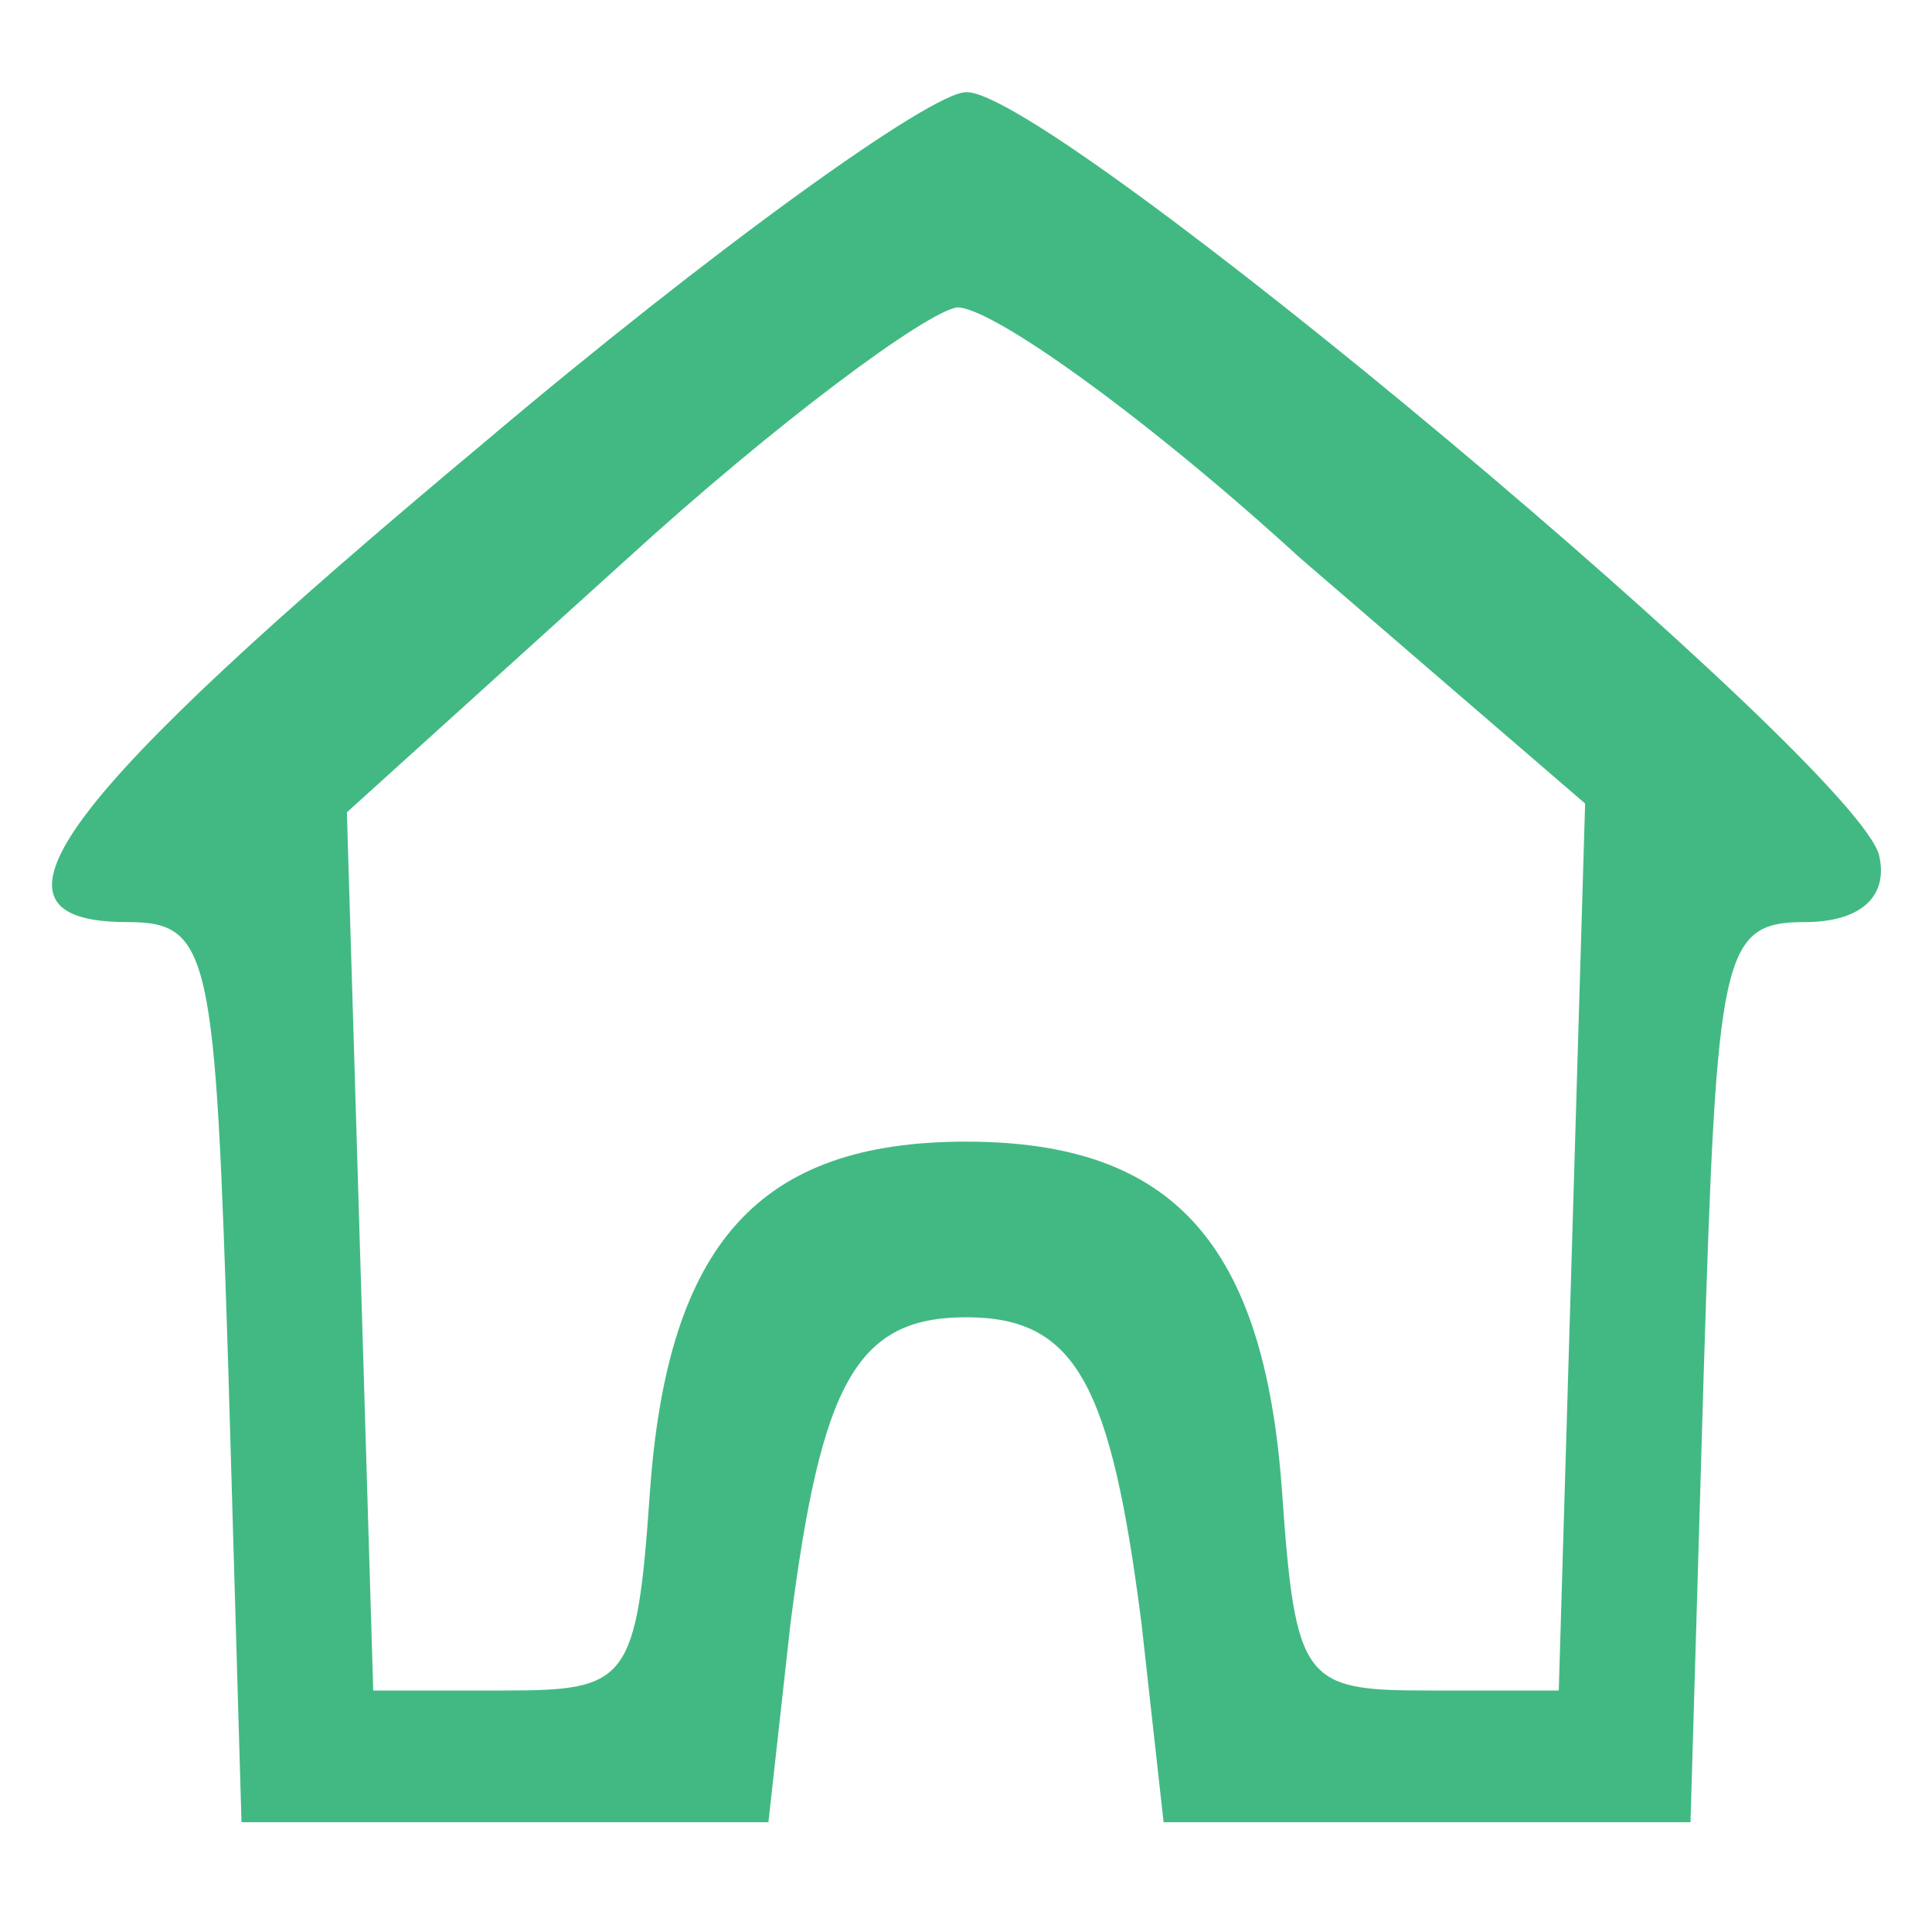
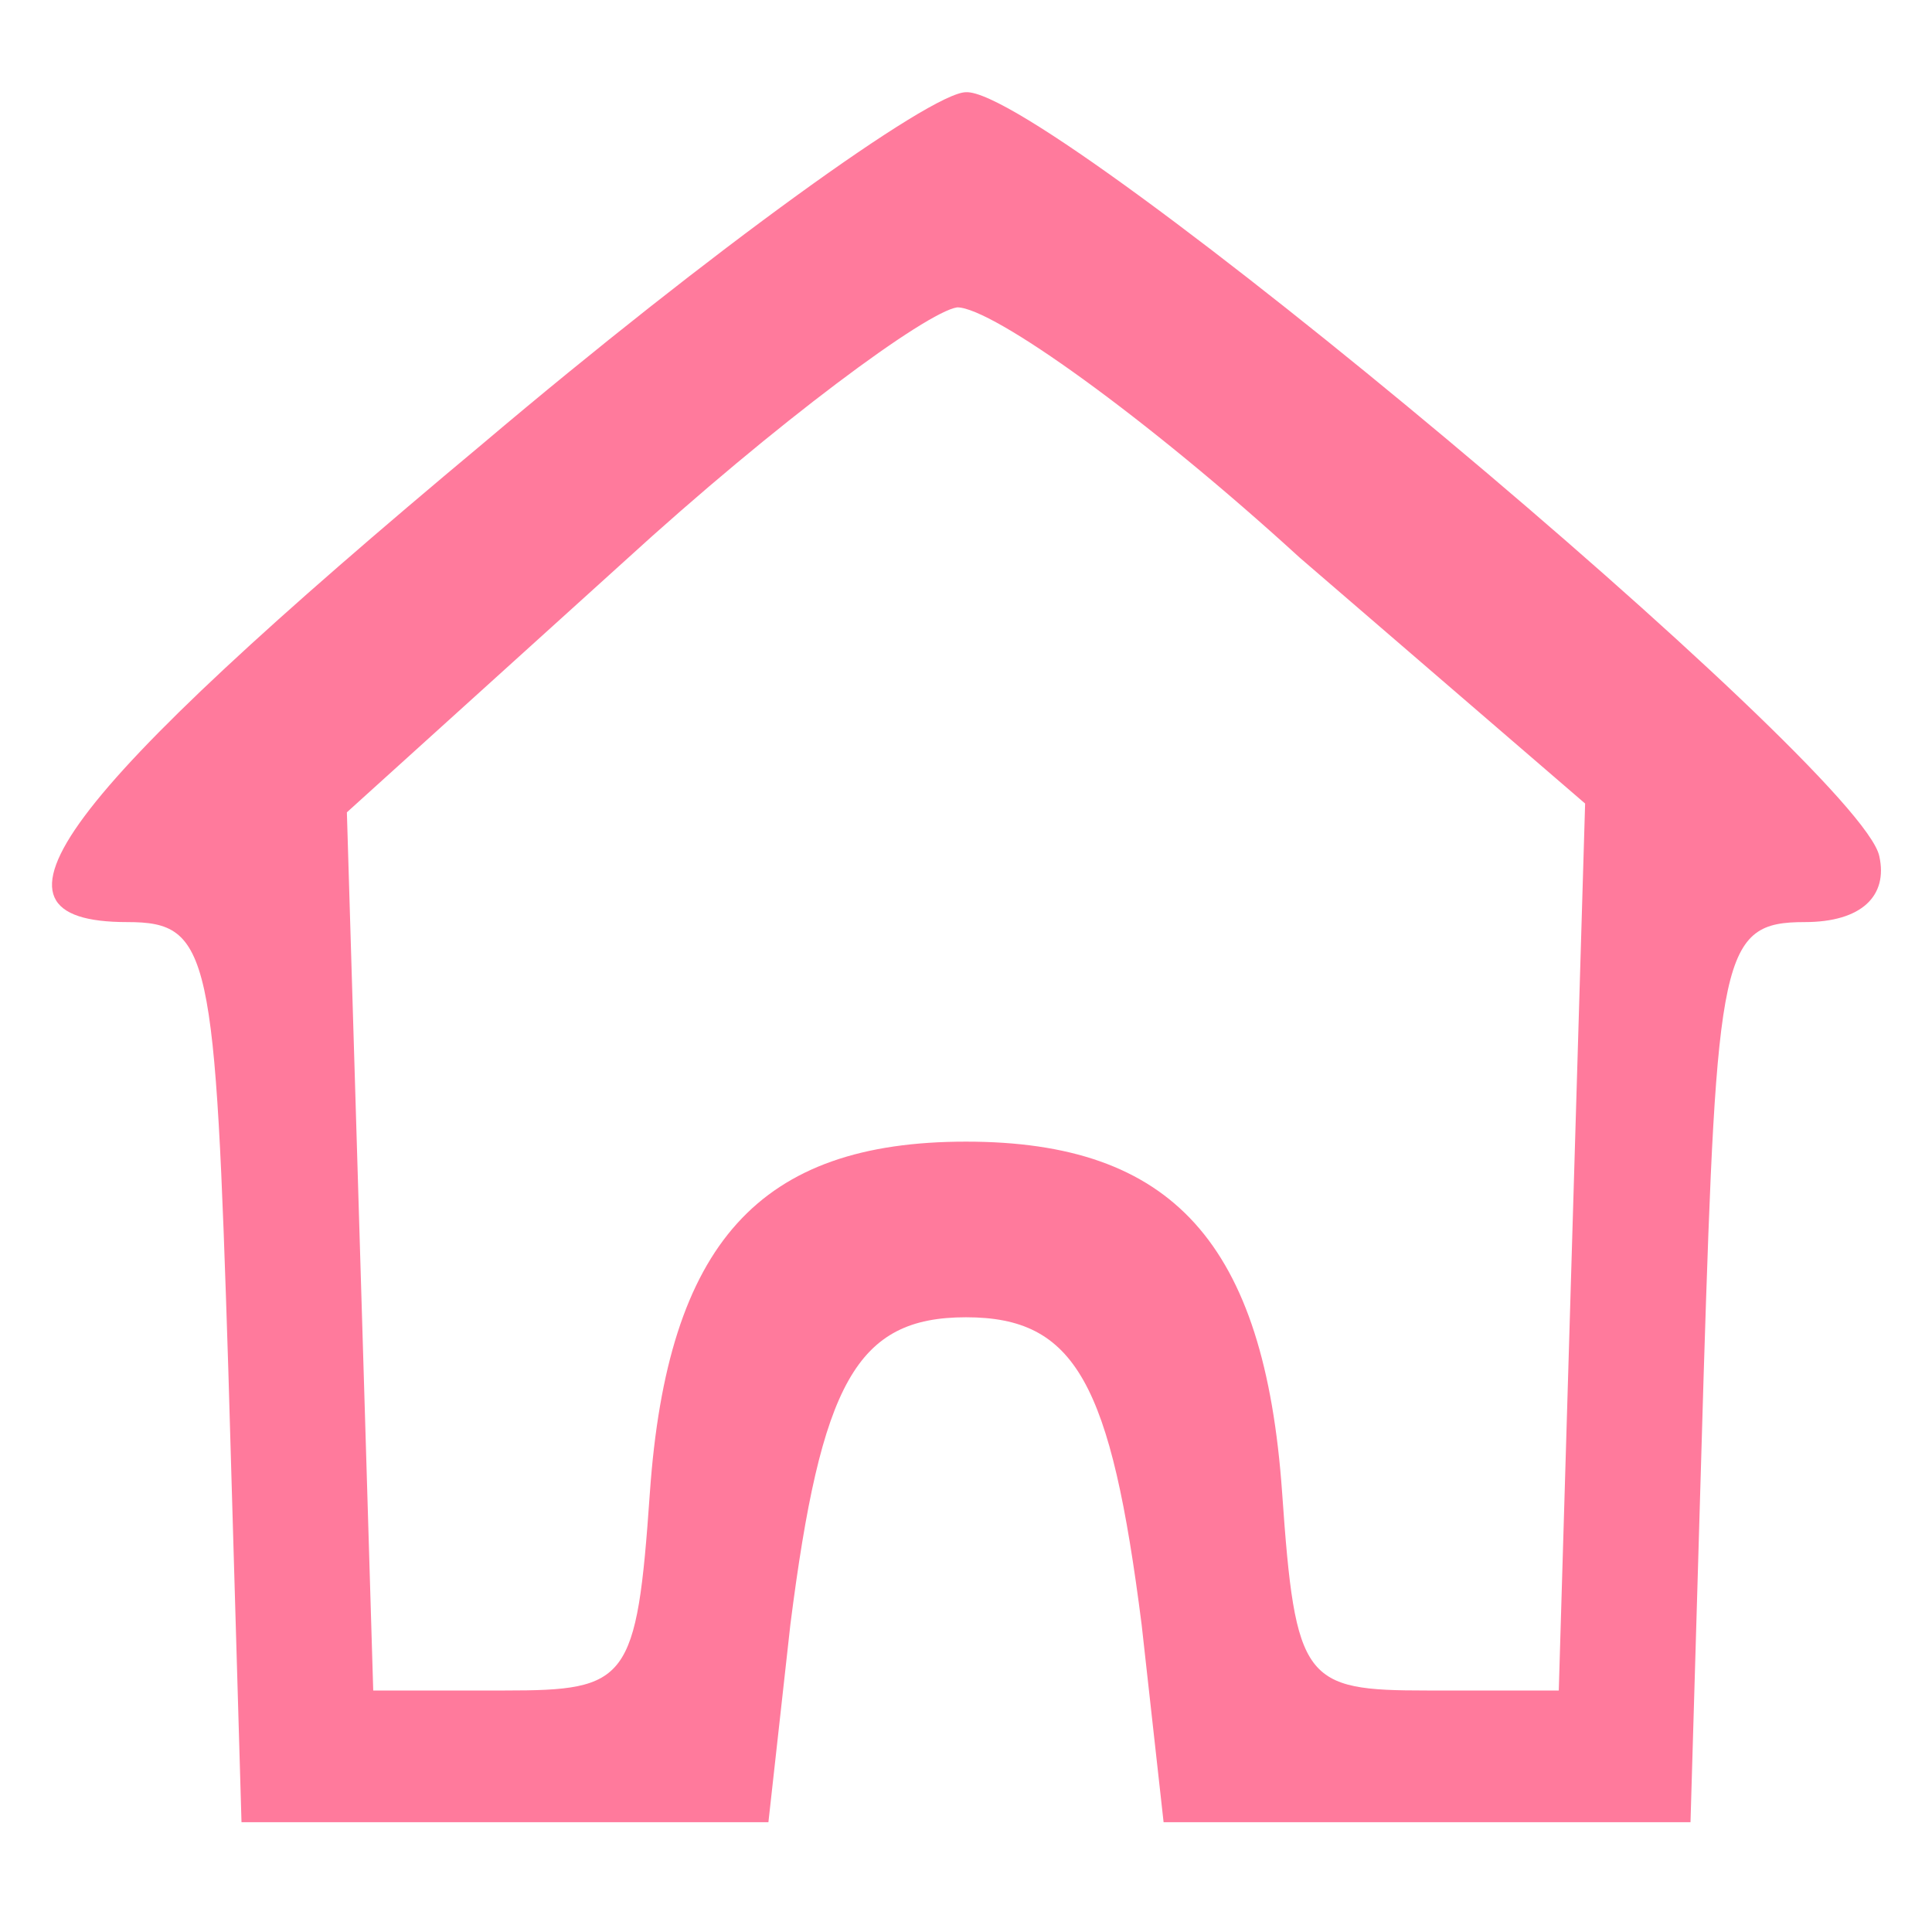
<svg xmlns="http://www.w3.org/2000/svg" version="1.0" width="44pt" height="44pt" viewBox="0 0 44 44" preserveAspectRatio="xMidYMid meet">
-   <g transform="translate(0,44) scale(0.1,-0.1)" fill="#42b983" stroke="none">
+   <g transform="translate(0,44) scale(0.1,-0.1)" fill="#FF7A9C" stroke="none">
    <path d="M110 339 c-97 -81 -118 -109 -81 -109 19 0 20 -7 23 -102 l3 -103 60 0 60 0 5 45 c7 55 15 70 40 70 25 0 33 -15 40 -70 l5 -45 60 0 60 0 3 102 c3 96 4 103 23 103 13 0 19 6 17 15 -4 20 -189 175 -208 174 -8 0 -58 -36 -110 -80z m186 -26 l65 -56 -3 -101 -3 -101 -30 0 c-28 0 -30 2 -33 45 -4 57 -25 80 -72 80 -47 0 -68 -23 -72 -80 -3 -43 -5 -45 -33 -45 l-30 0 -3 100 -3 100 63 57 c35 32 69 57 76 58 8 0 43 -25 78 -57z" />
  </g>
</svg>
